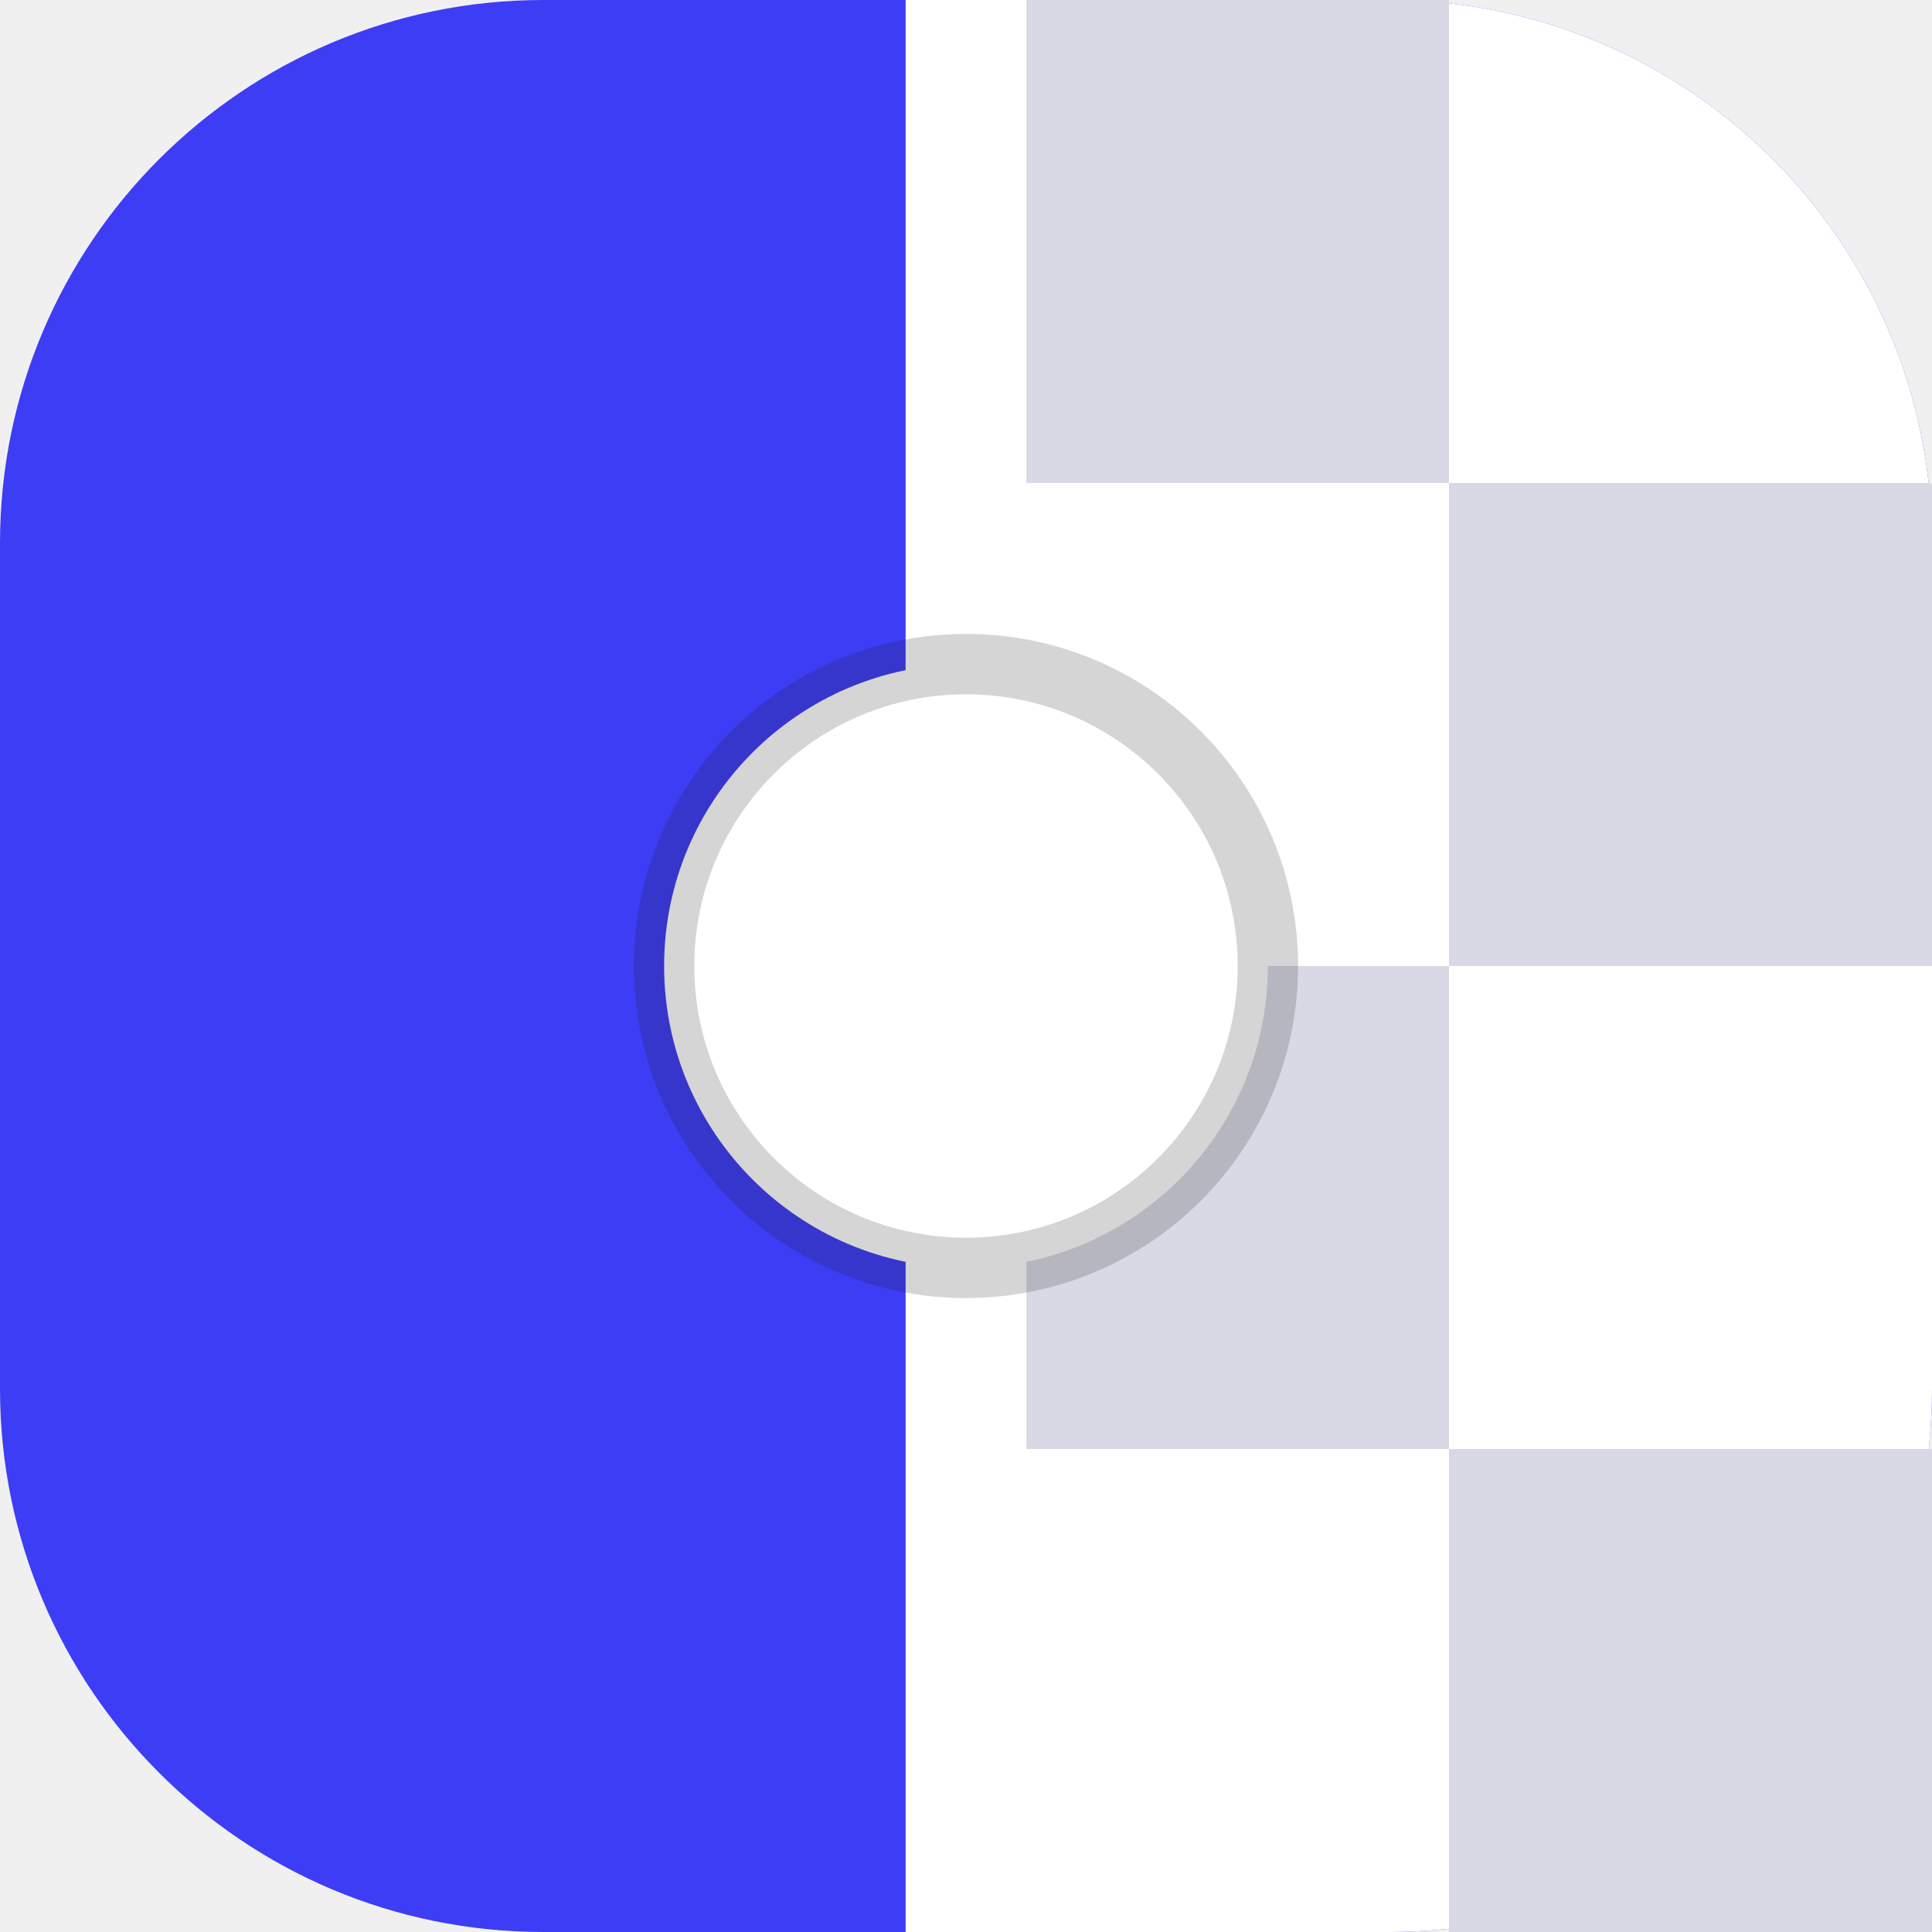
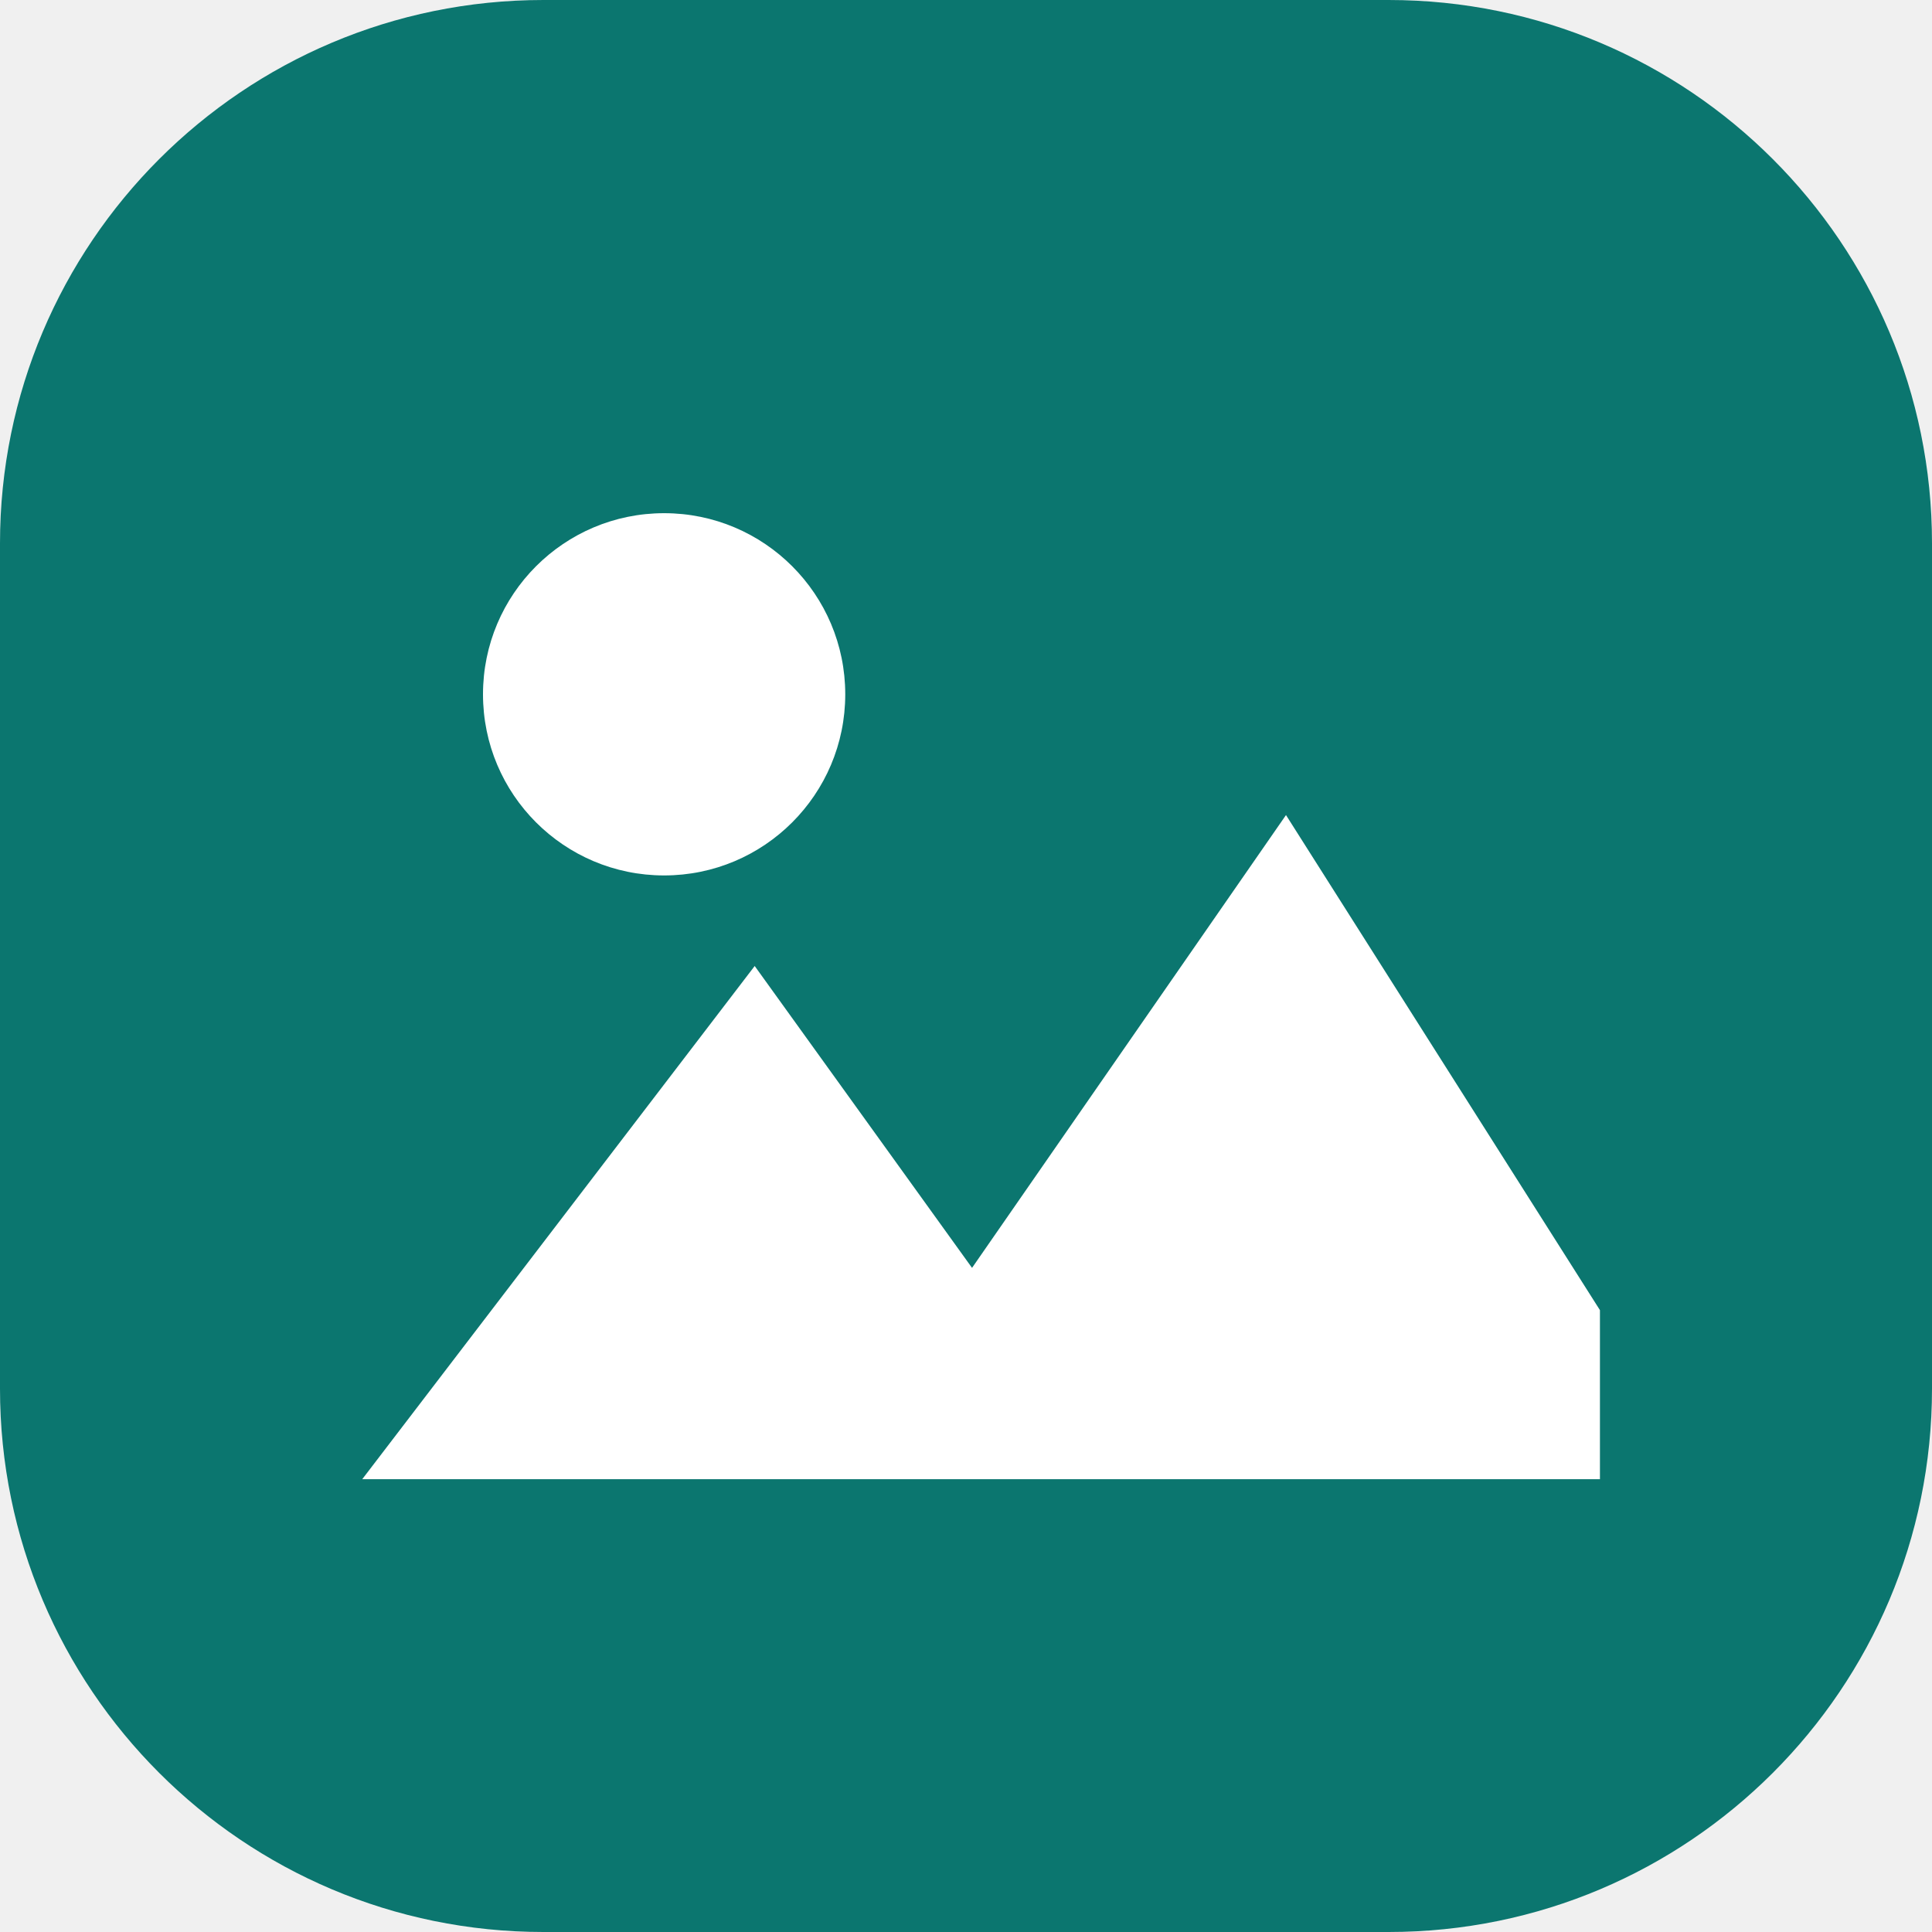
<svg xmlns="http://www.w3.org/2000/svg" viewBox="0 0 32 32">
-   <rect width="32" height="32" rx="9" fill="#3d3df5" />
-   <path d="M16 0H23A9 9 0 0 1 32 9V23A9 9 0 0 1 23 32H16Z" fill="#ffffff" />
-   <path d="M16 0H24V8H16ZM24 8H32V16H24ZM16 16H24V24H16ZM24 24H32V32H24Z" fill="#d9d9e6" />
-   <rect x="15" y="0" width="2" height="32" fill="#ffffff" />
-   <circle cx="16" cy="16" r="5" fill="#ffffff" />
-   <circle cx="16" cy="16" r="5" fill="none" stroke="#18181b" stroke-opacity="0.18" />
+   <rect width="32" height="32" rx="9" fill="#0b766f" />
+   <circle cx="11" cy="11.5" r="3" fill="#fff" />
+   <path d="M6 24.5 12.5 16l3.6 5 5.2-7.5 5.2 8.2v2.8z" fill="#fff" />
</svg>
